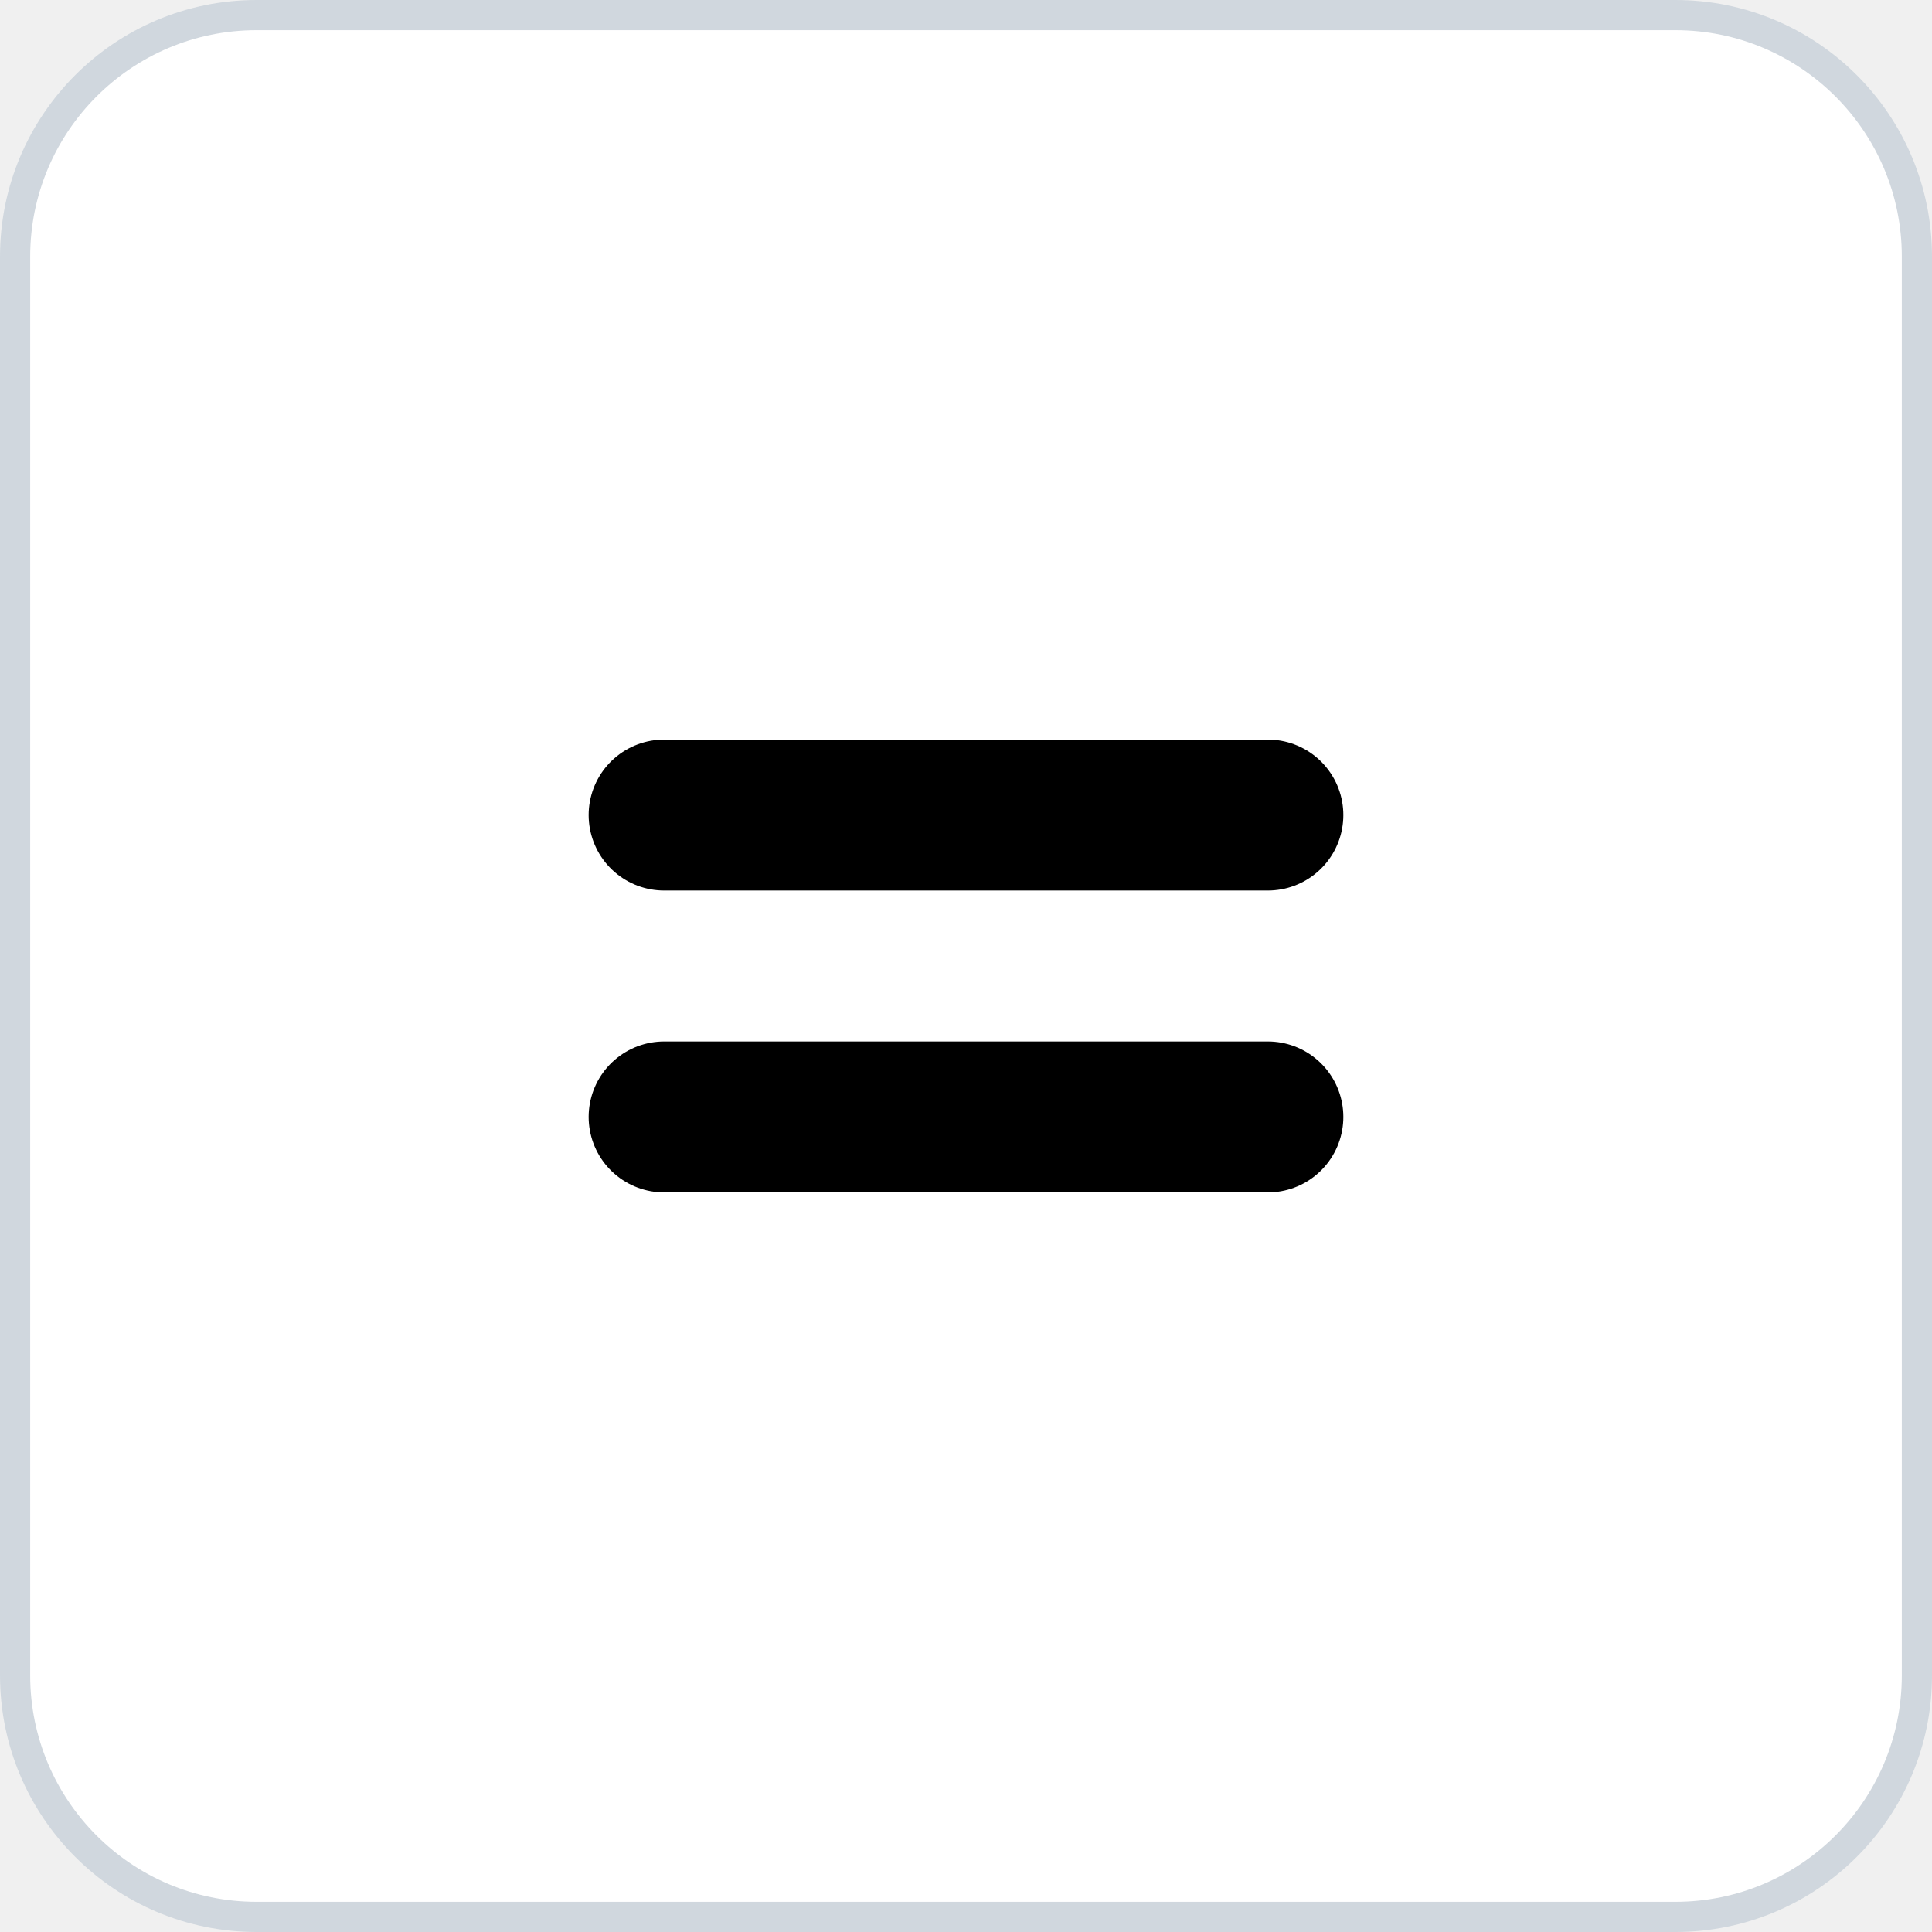
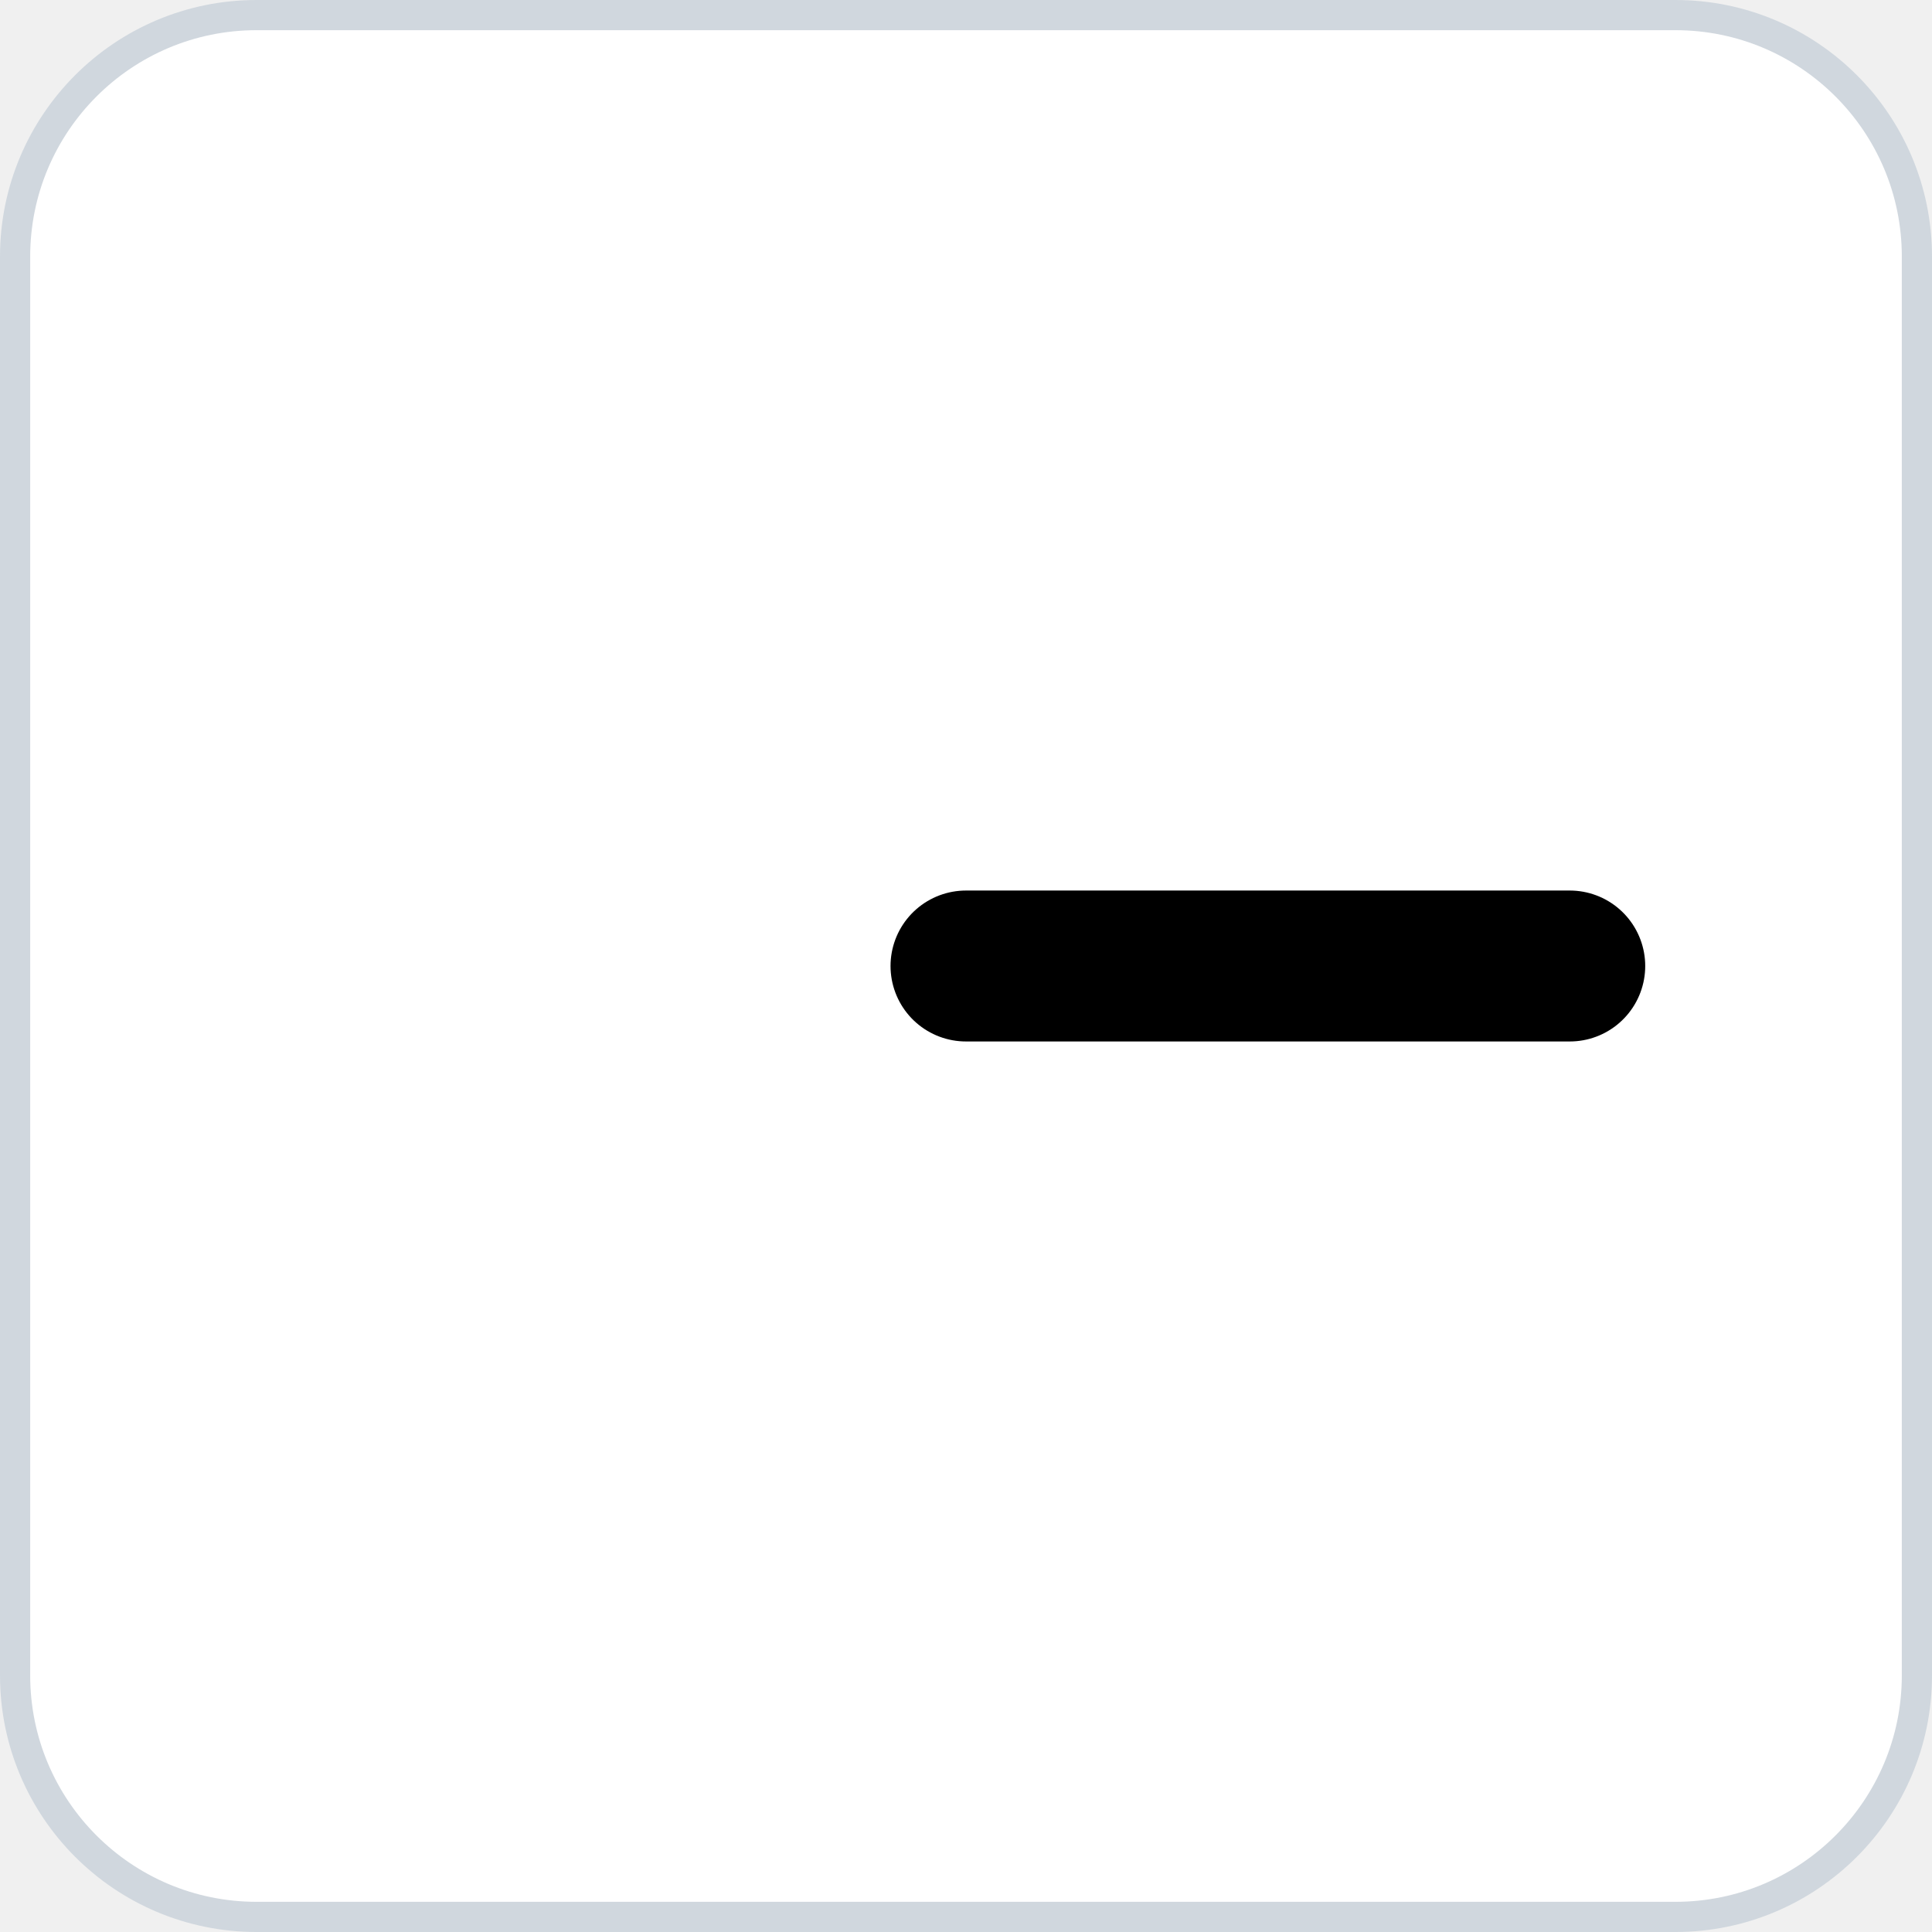
<svg xmlns="http://www.w3.org/2000/svg" width="64" height="64" viewBox="0 0 64 64">
  <rect x="0.5" y="0.5" width="63" height="63" rx="8" fill="#ffffff" stroke="#d0d7de" />
  <g stroke="#000000" stroke-width="5" stroke-linecap="round">
-     <line x1="22" y1="27" x2="42" y2="27" />
-     <line x1="22" y1="37" x2="42" y2="37" />
+     <line x1="32" y1="32" x2="52" y2="32" />
  </g>
</svg>
